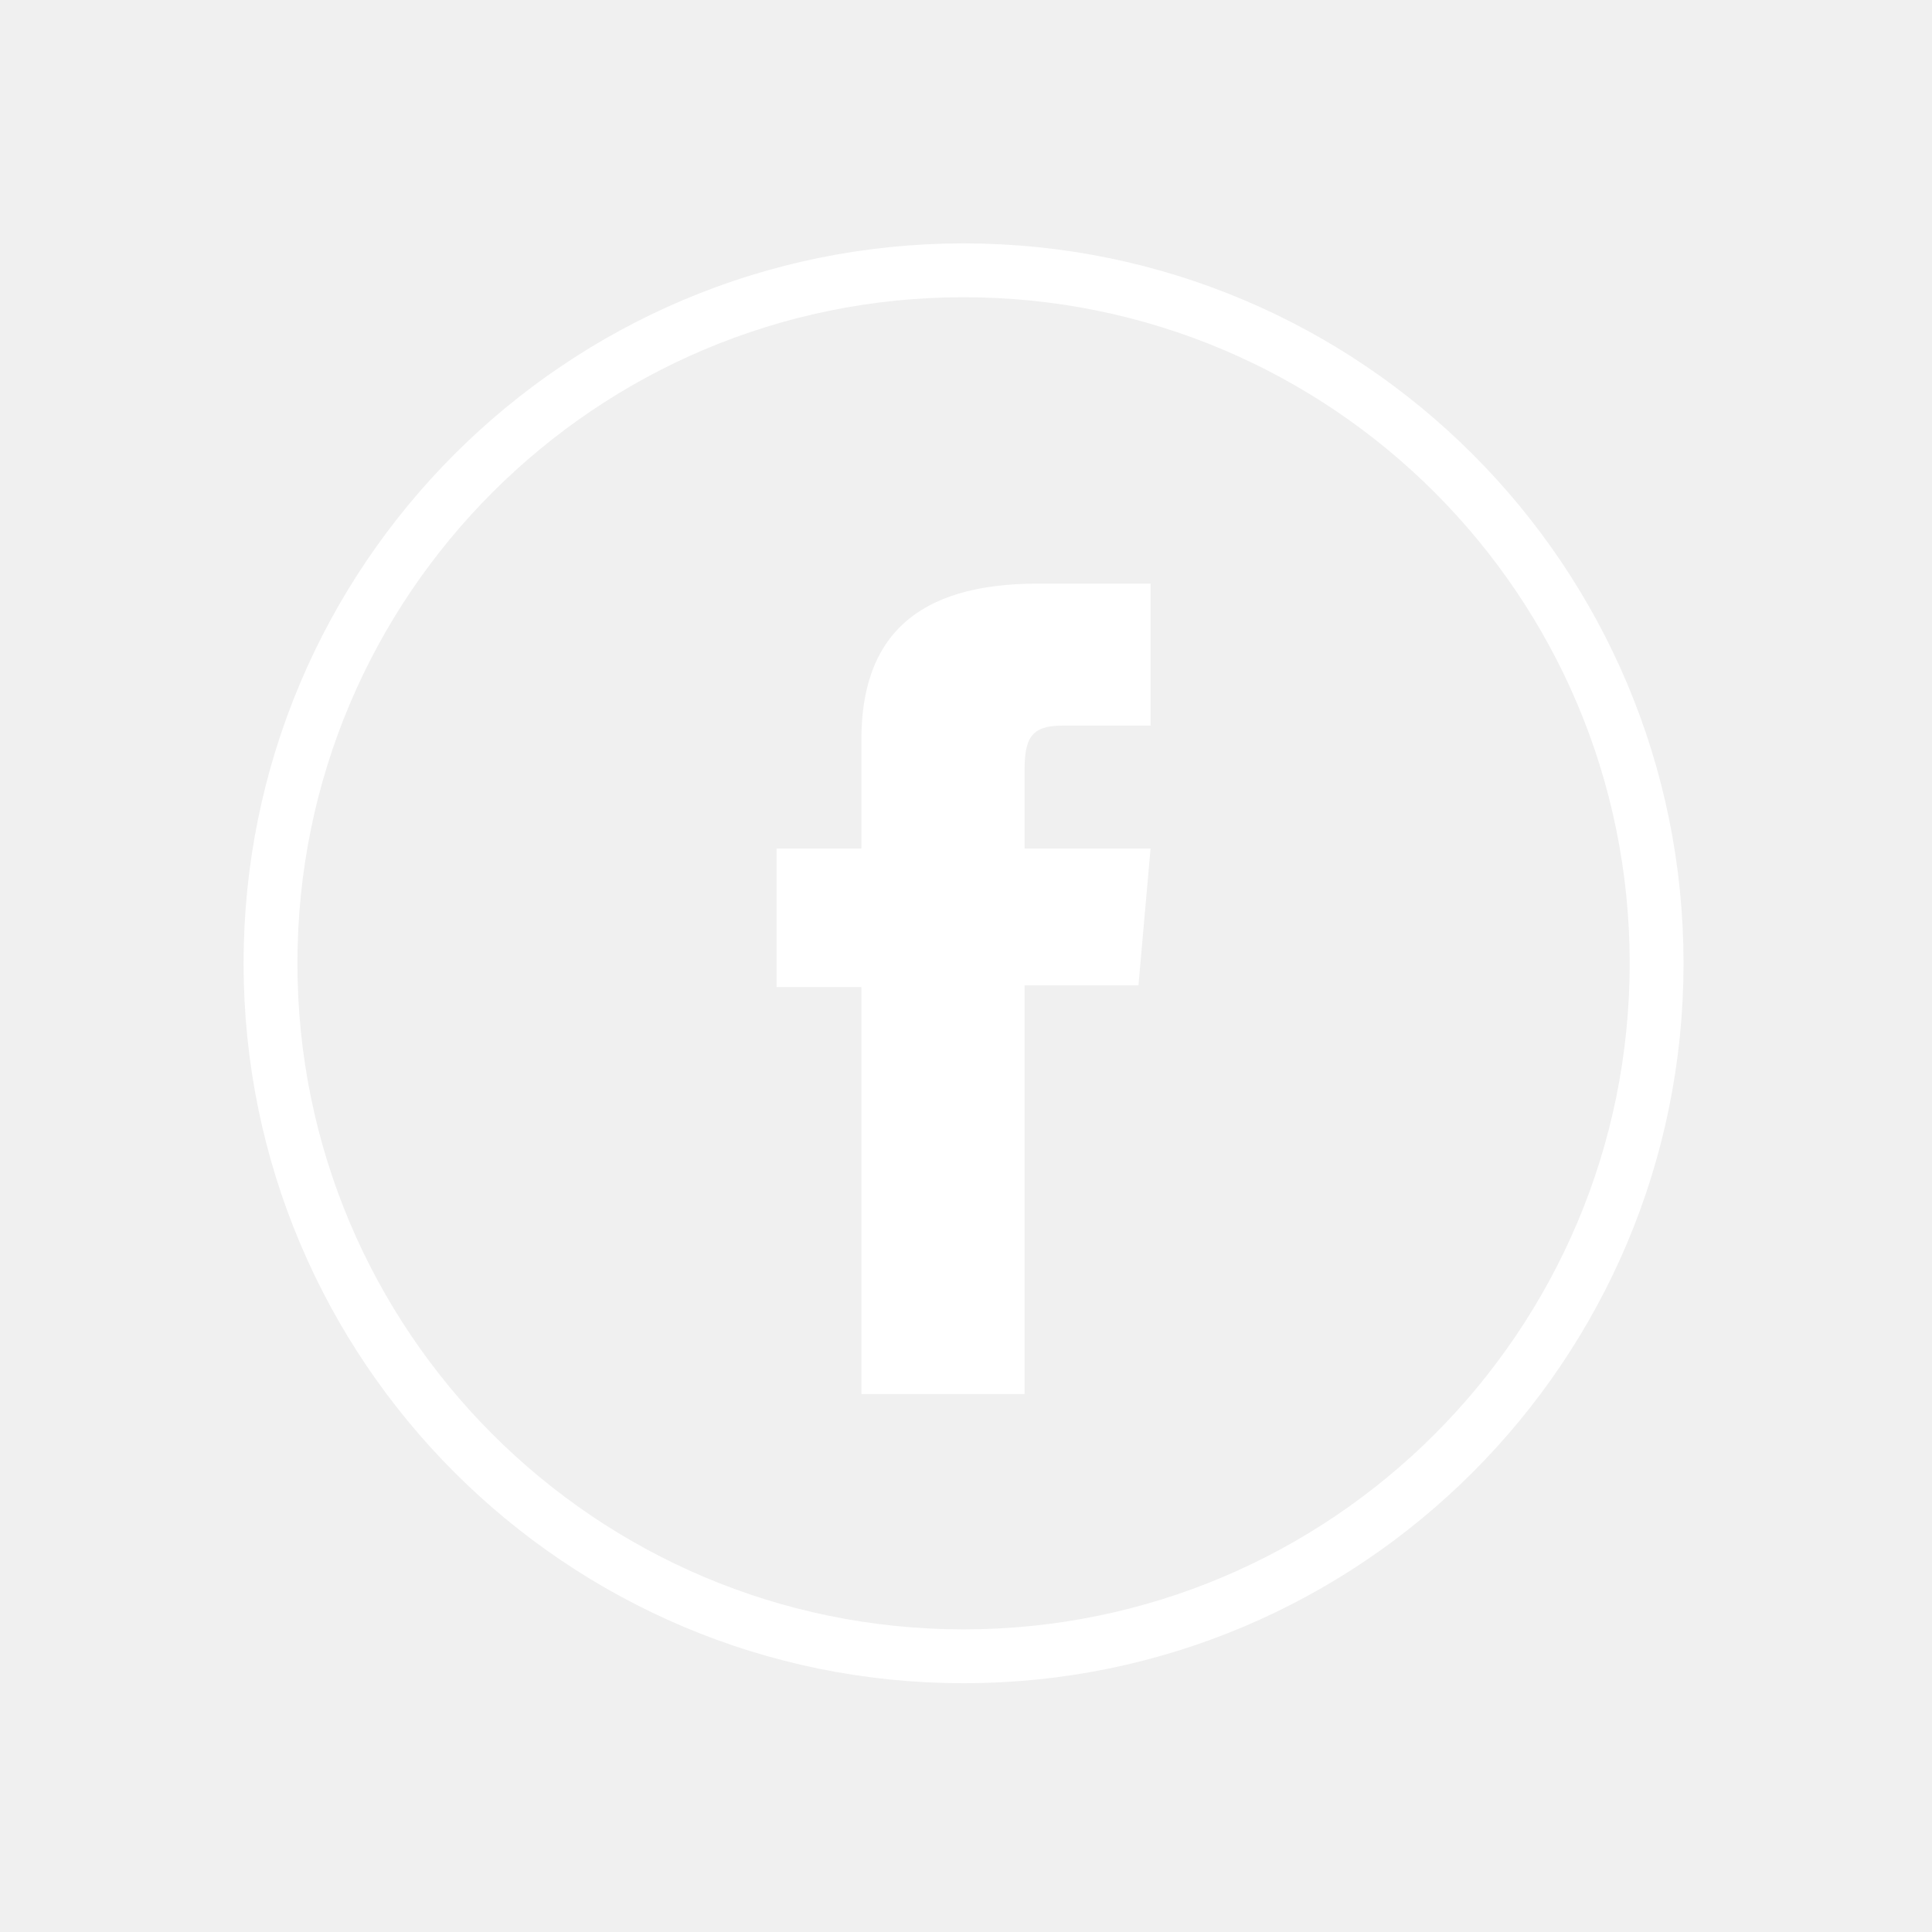
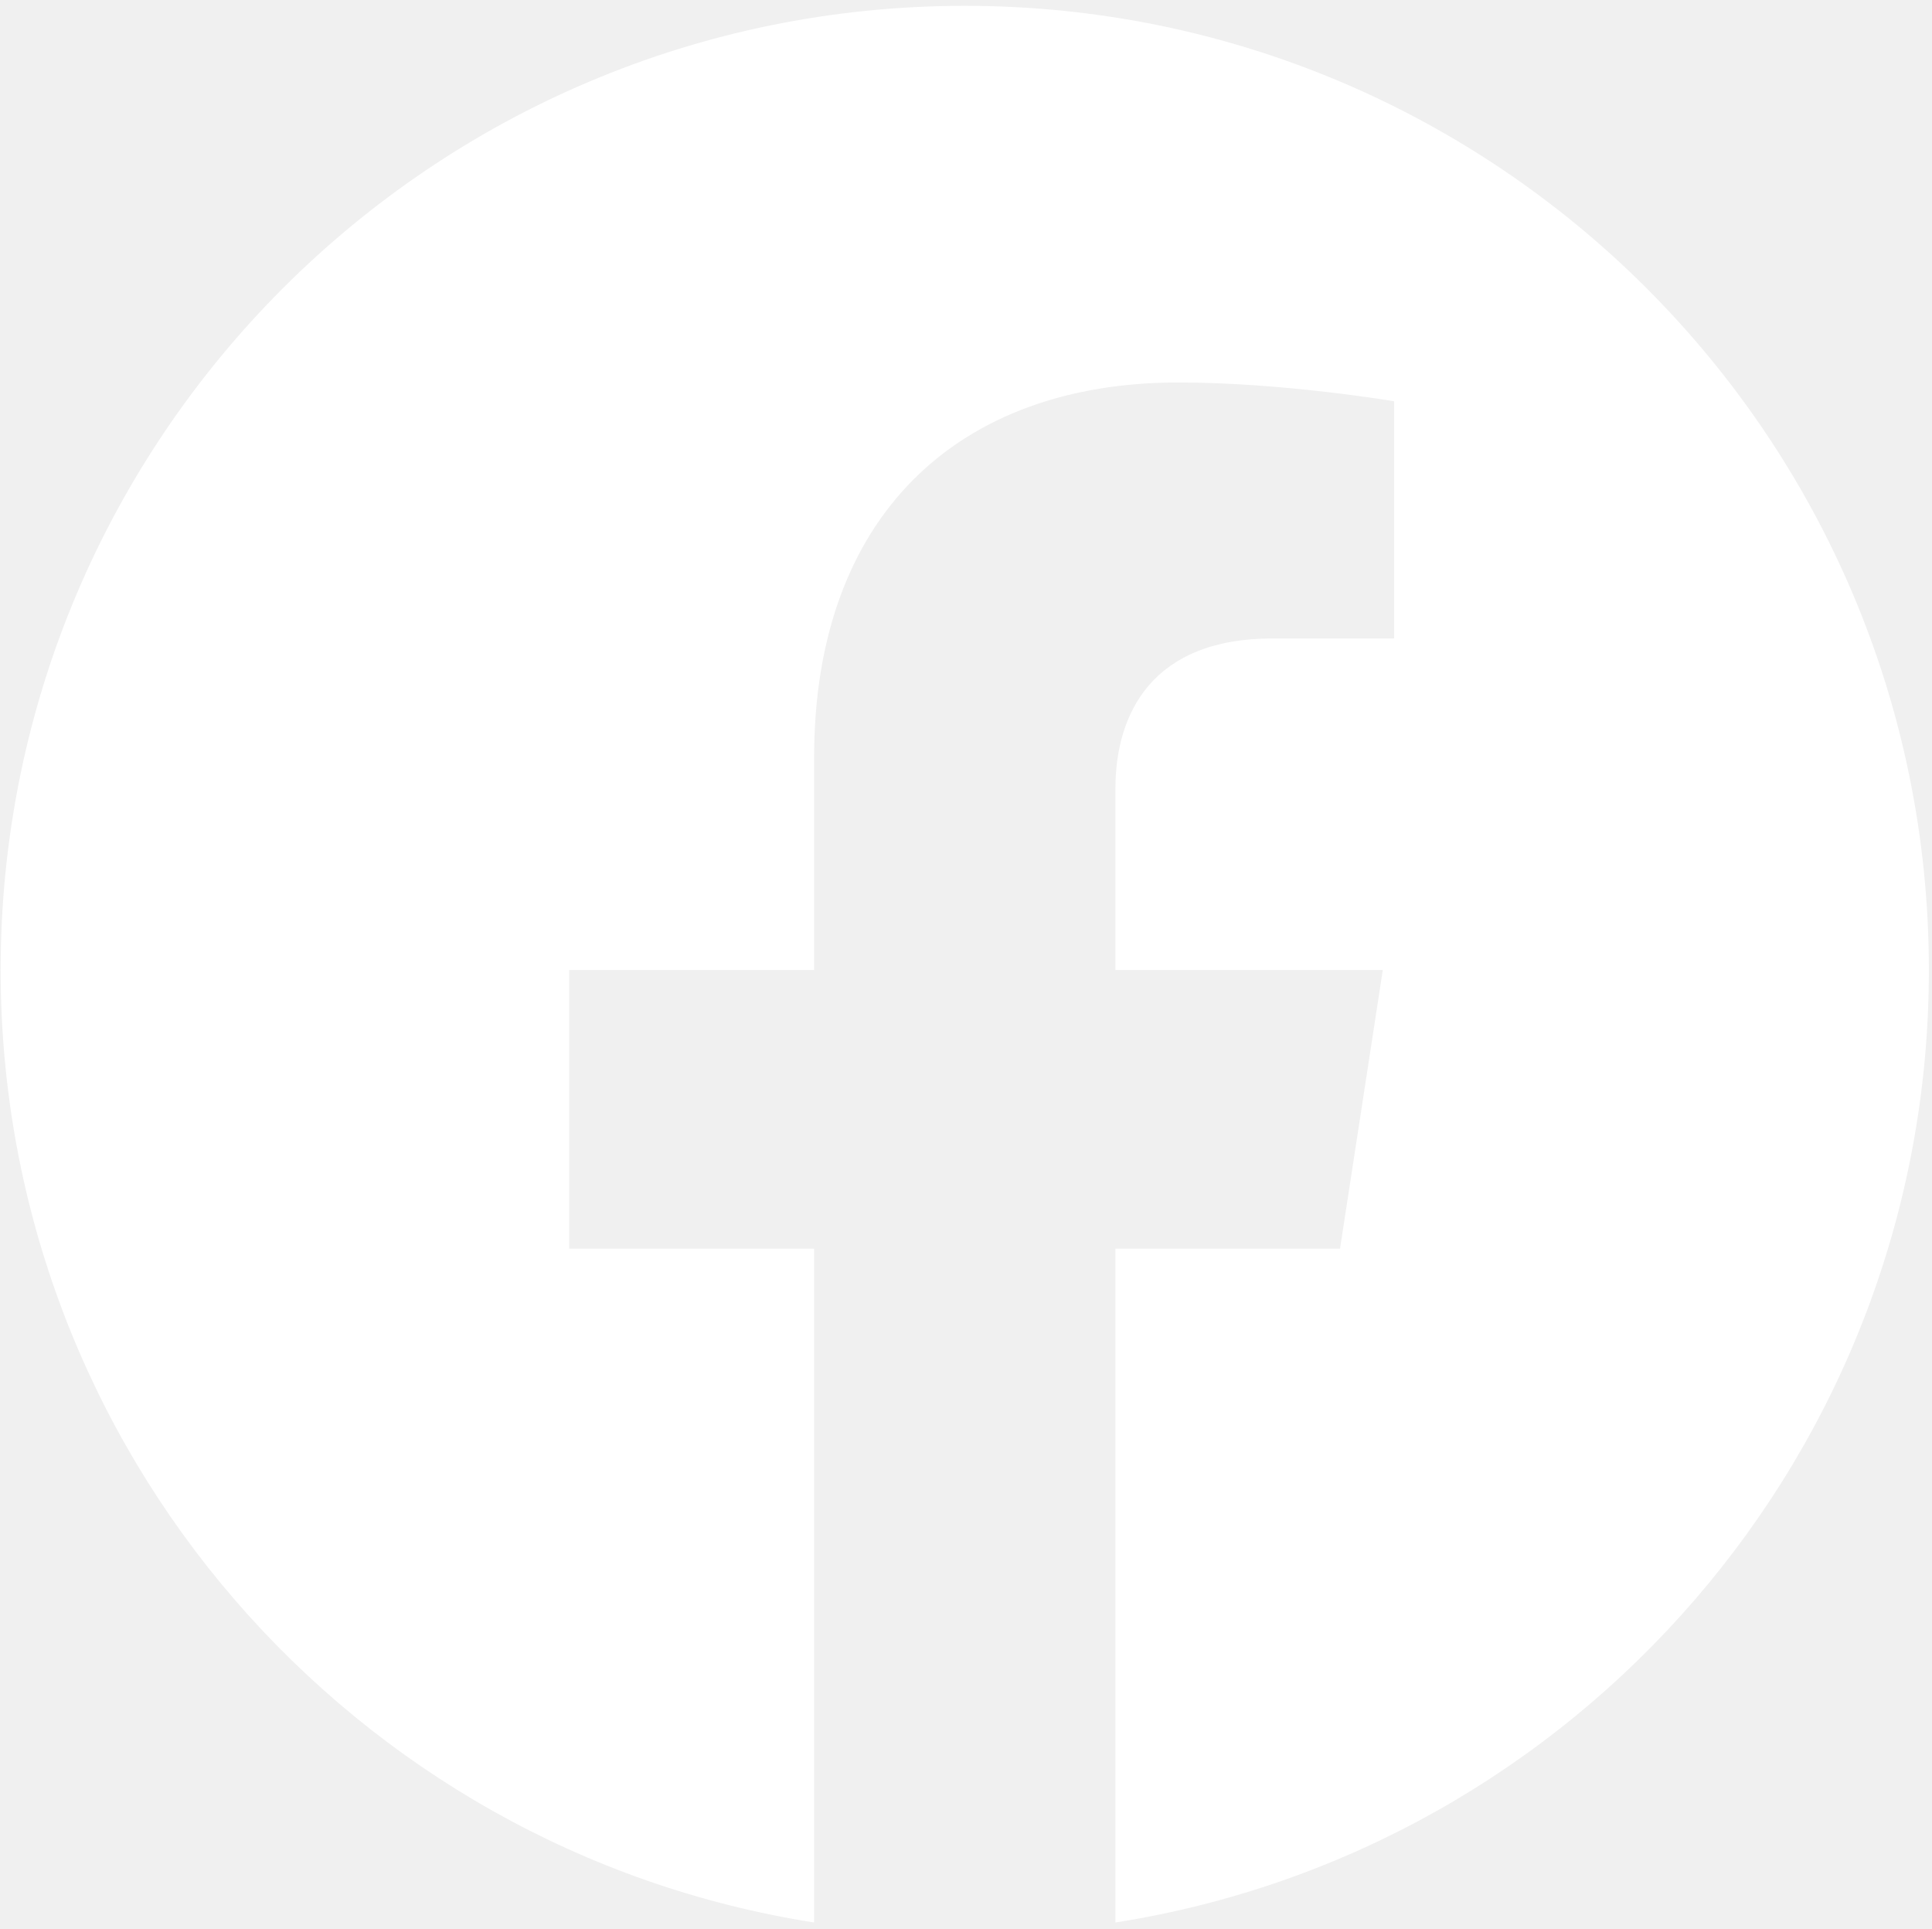
- <svg xmlns="http://www.w3.org/2000/svg" width="100%" height="100%" viewBox="0 0 299 299" version="1.1" xml:space="preserve" style="fill-rule:evenodd;clip-rule:evenodd;stroke-miterlimit:10;">
-   <g transform="matrix(1,0,0,1,-7862.35,-25961)">
-     <g transform="matrix(8.33333,0,0,8.33333,0,0)">
-       <g transform="matrix(1,0,0,1,959.48,3126.16)">
-         <path d="M0,15.05L3.03,15.05L3.03,7.461L5.145,7.461L5.37,4.92L3.03,4.92L3.03,3.473C3.03,2.874 3.151,2.637 3.73,2.637L5.37,2.637L5.37,0L3.272,0C1.017,0 0,0.993 0,2.894L0,4.92L-1.576,4.92L-1.576,7.493L0,7.493L0,15.05Z" style="fill:white;fill-rule:nonzero;" />
-       </g>
-       <g transform="matrix(0,-1,-1,0,961.377,3120.34)">
-         <ellipse cx="-12.871" cy="0" rx="12.87" ry="12.871" style="fill:none;stroke:white;stroke-width:1px;" />
-       </g>
-     </g>
+ <svg xmlns="http://www.w3.org/2000/svg" width="513" height="512" viewBox="0 0 513 512" fill="none">
+   <g clip-path="url(#clip0_2035_43)">
+     <path d="M512.17 257.548C512.17 116.129 397.589 1.548 256.17 1.548C114.751 1.548 0.17 116.129 0.17 257.548C0.17 385.321 93.785 491.231 216.17 510.452V331.551H151.138V257.548H216.17V201.146C216.17 136.991 254.364 101.554 312.862 101.554C340.877 101.554 370.173 106.55 370.173 106.55V169.517H337.884C306.09 169.517 296.17 189.254 296.17 209.497V257.548H367.169L355.814 331.551H296.17V510.452C418.555 491.231 512.17 385.321 512.17 257.548Z" fill="white" />
  </g>
+   <defs>
+     <clipPath id="clip0_2035_43">
+       <rect width="512" height="512" fill="white" transform="translate(0.170044)" />
+     </clipPath>
+   </defs>
</svg>
